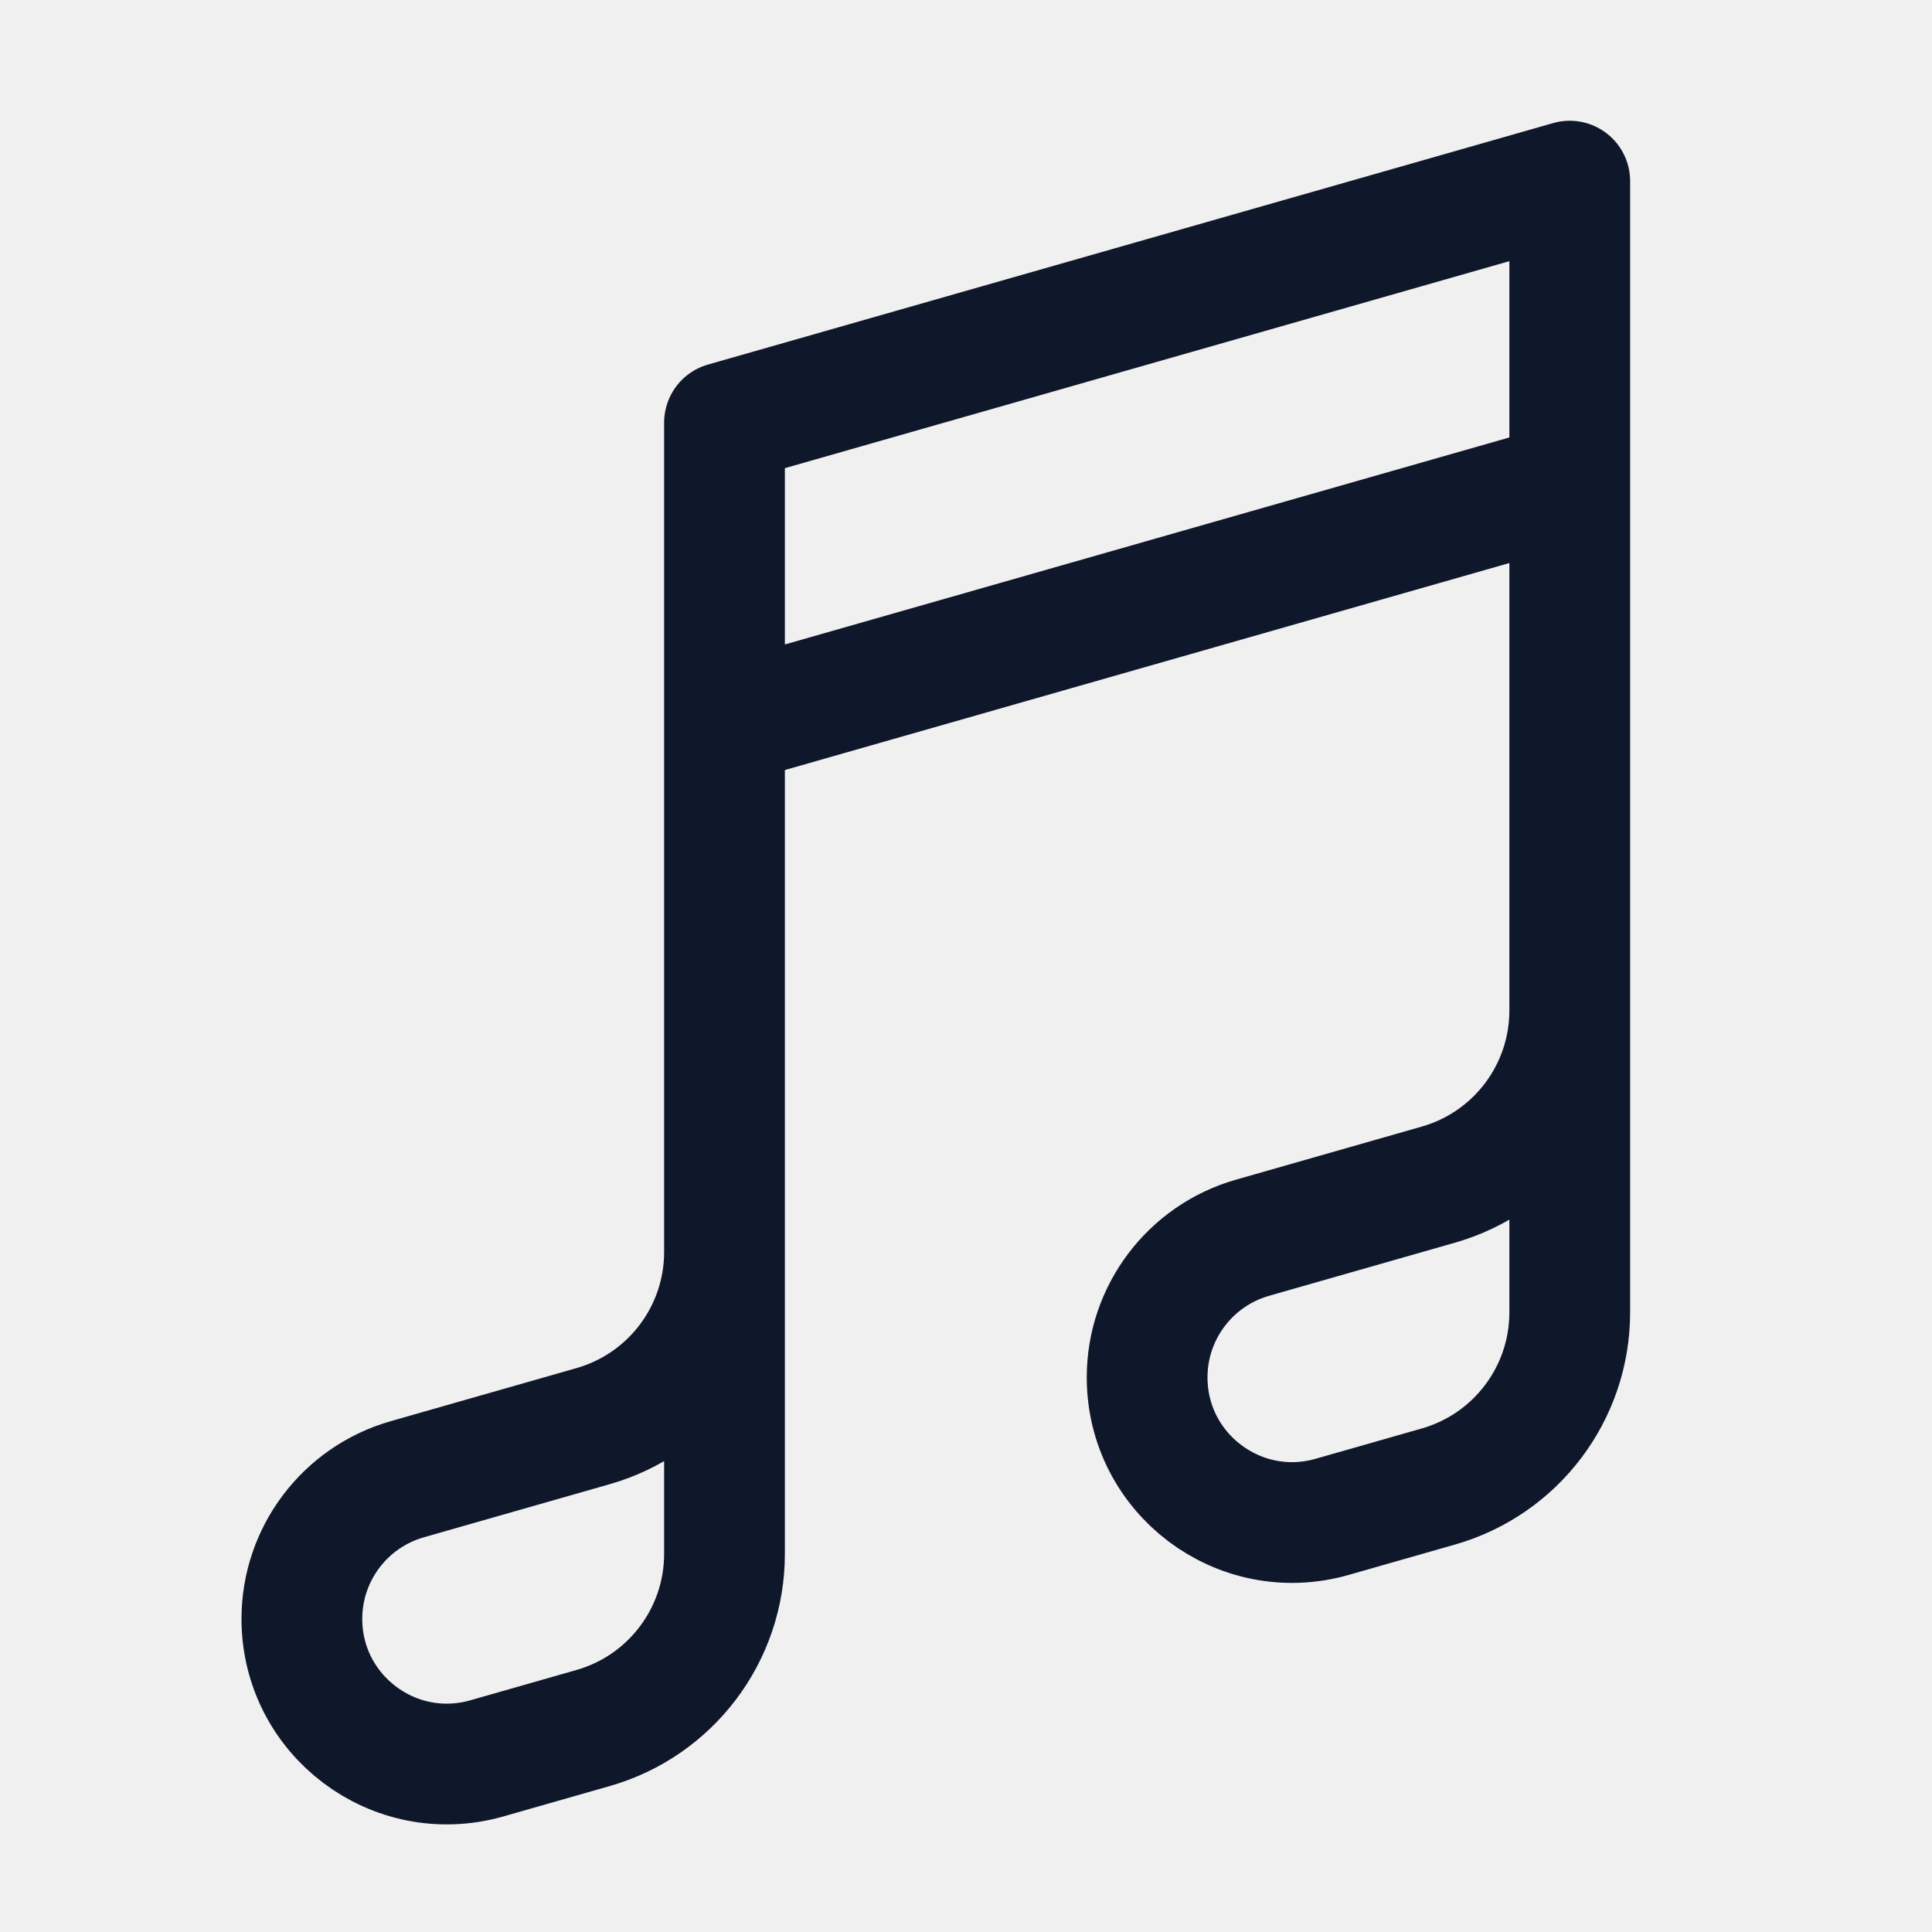
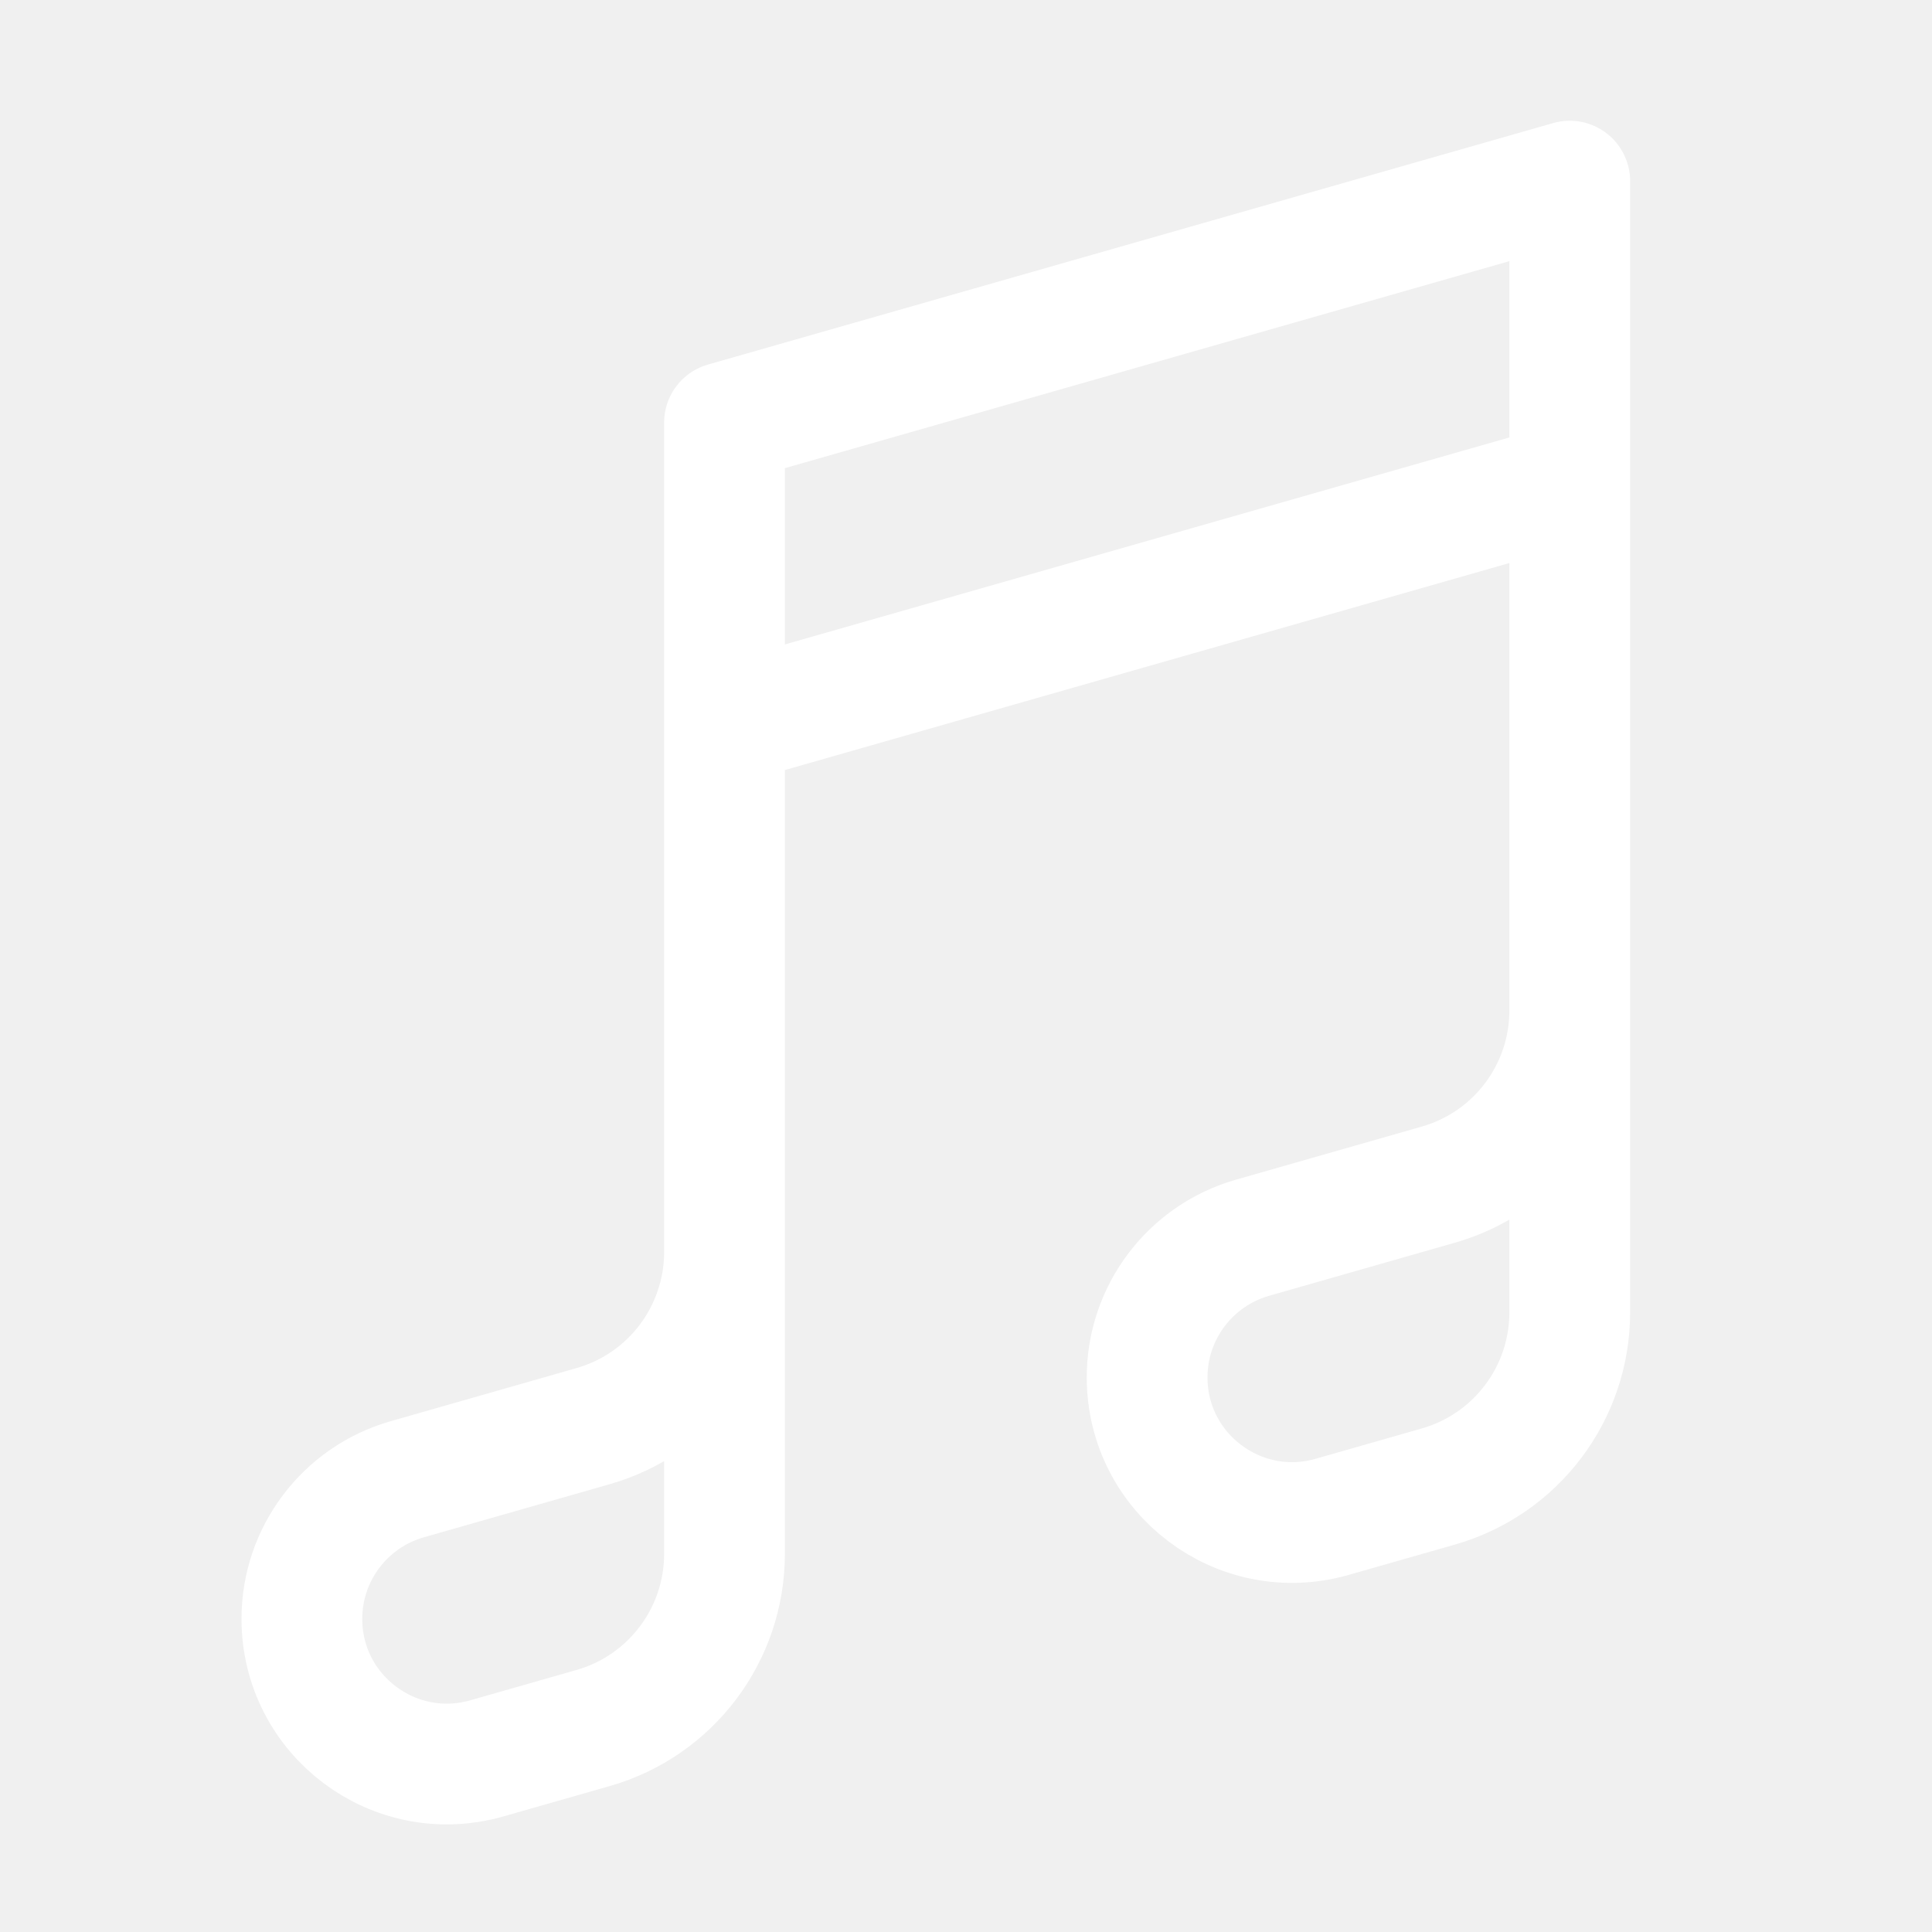
<svg xmlns="http://www.w3.org/2000/svg" width="24" height="24" viewBox="0 0 24 24" fill="none">
-   <path d="M9 9L19.5 6M19.5 12.553V16.303C19.5 17.307 18.834 18.19 17.868 18.466L16.548 18.843C15.396 19.172 14.25 18.308 14.25 17.11C14.25 16.305 14.784 15.598 15.558 15.376L17.868 14.716C18.834 14.44 19.5 13.557 19.5 12.553ZM19.5 12.553V2.25L9 5.25V15.553M9 15.553V19.303C9 20.307 8.334 21.19 7.368 21.466L6.048 21.843C4.896 22.172 3.75 21.308 3.75 20.11C3.75 19.305 4.284 18.598 5.058 18.376L7.368 17.716C8.334 17.44 9 16.557 9 15.553Z" stroke="#0F172A" stroke-width="1.5" stroke-linecap="round" stroke-linejoin="round" />
+   <path d="M9 9L19.5 6M19.5 12.553V16.303C19.5 17.307 18.834 18.19 17.868 18.466L16.548 18.843C15.396 19.172 14.25 18.308 14.25 17.11C14.25 16.305 14.784 15.598 15.558 15.376L17.868 14.716C18.834 14.44 19.5 13.557 19.5 12.553ZM19.5 12.553V2.25L9 5.25V15.553M9 15.553V19.303C9 20.307 8.334 21.19 7.368 21.466L6.048 21.843C4.896 22.172 3.75 21.308 3.75 20.11C3.75 19.305 4.284 18.598 5.058 18.376L7.368 17.716C8.334 17.44 9 16.557 9 15.553Z" stroke="white" stroke-width="1.5" stroke-linecap="round" stroke-linejoin="round" />
</svg>
